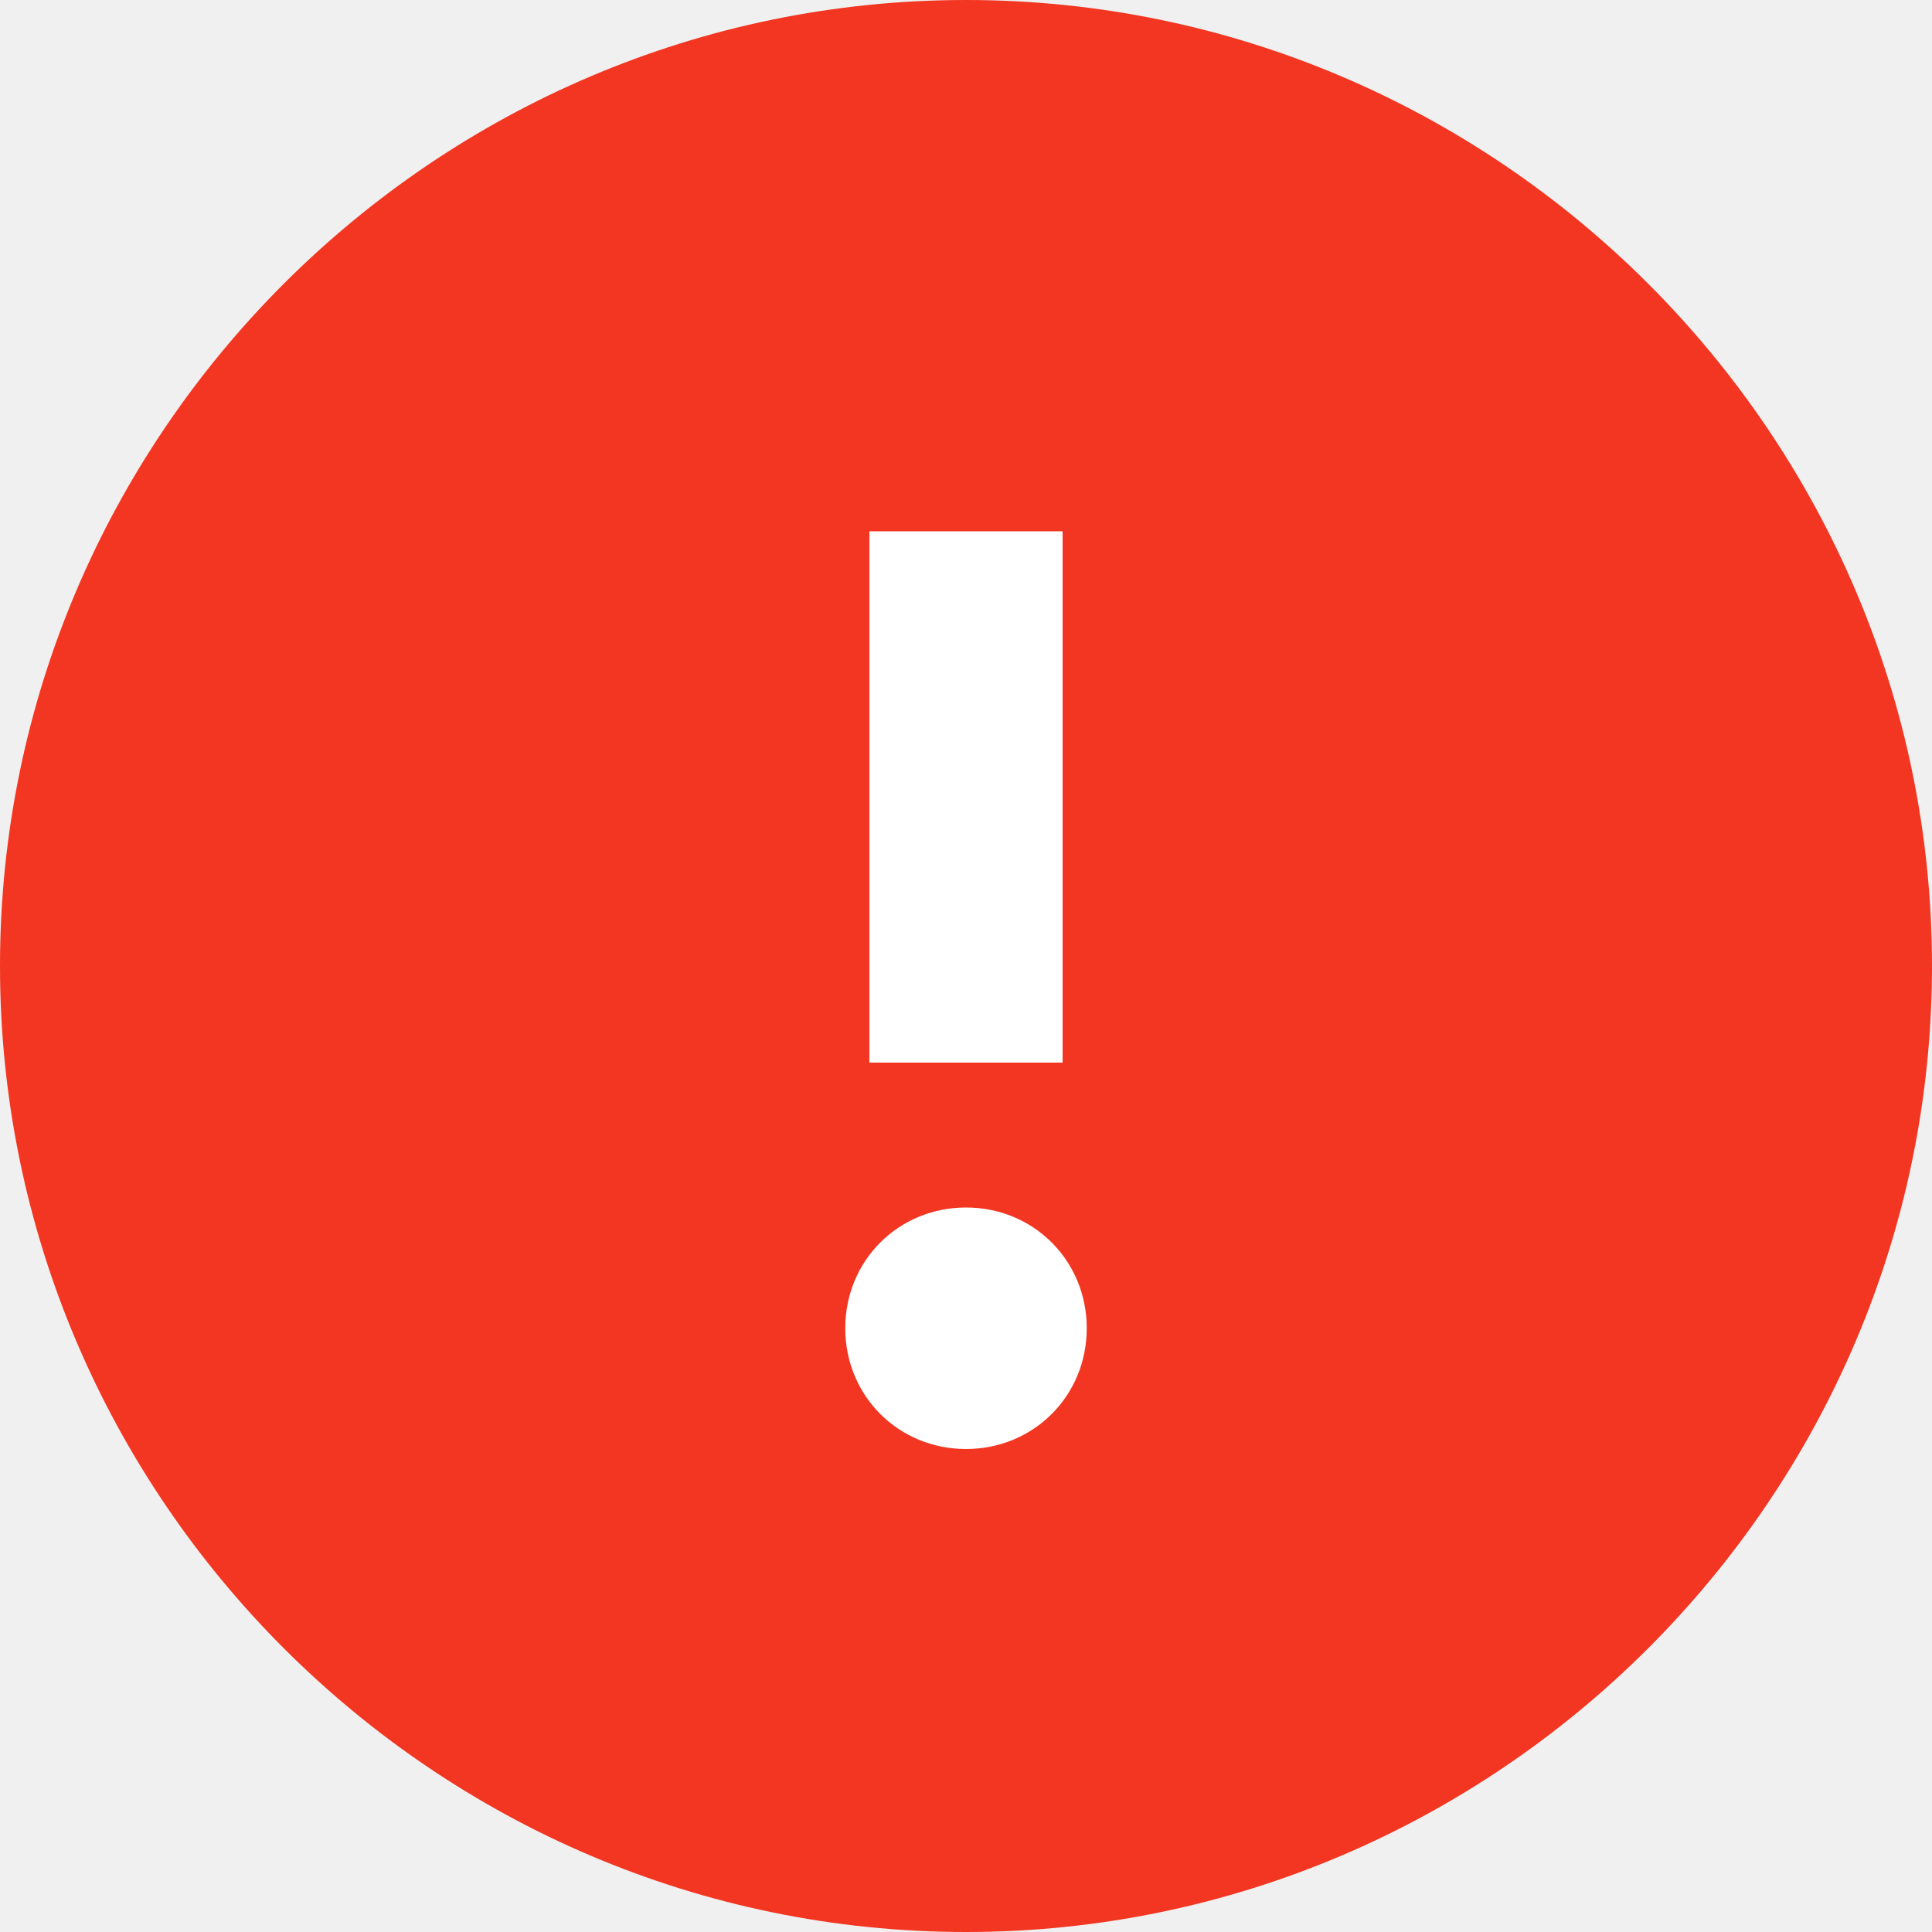
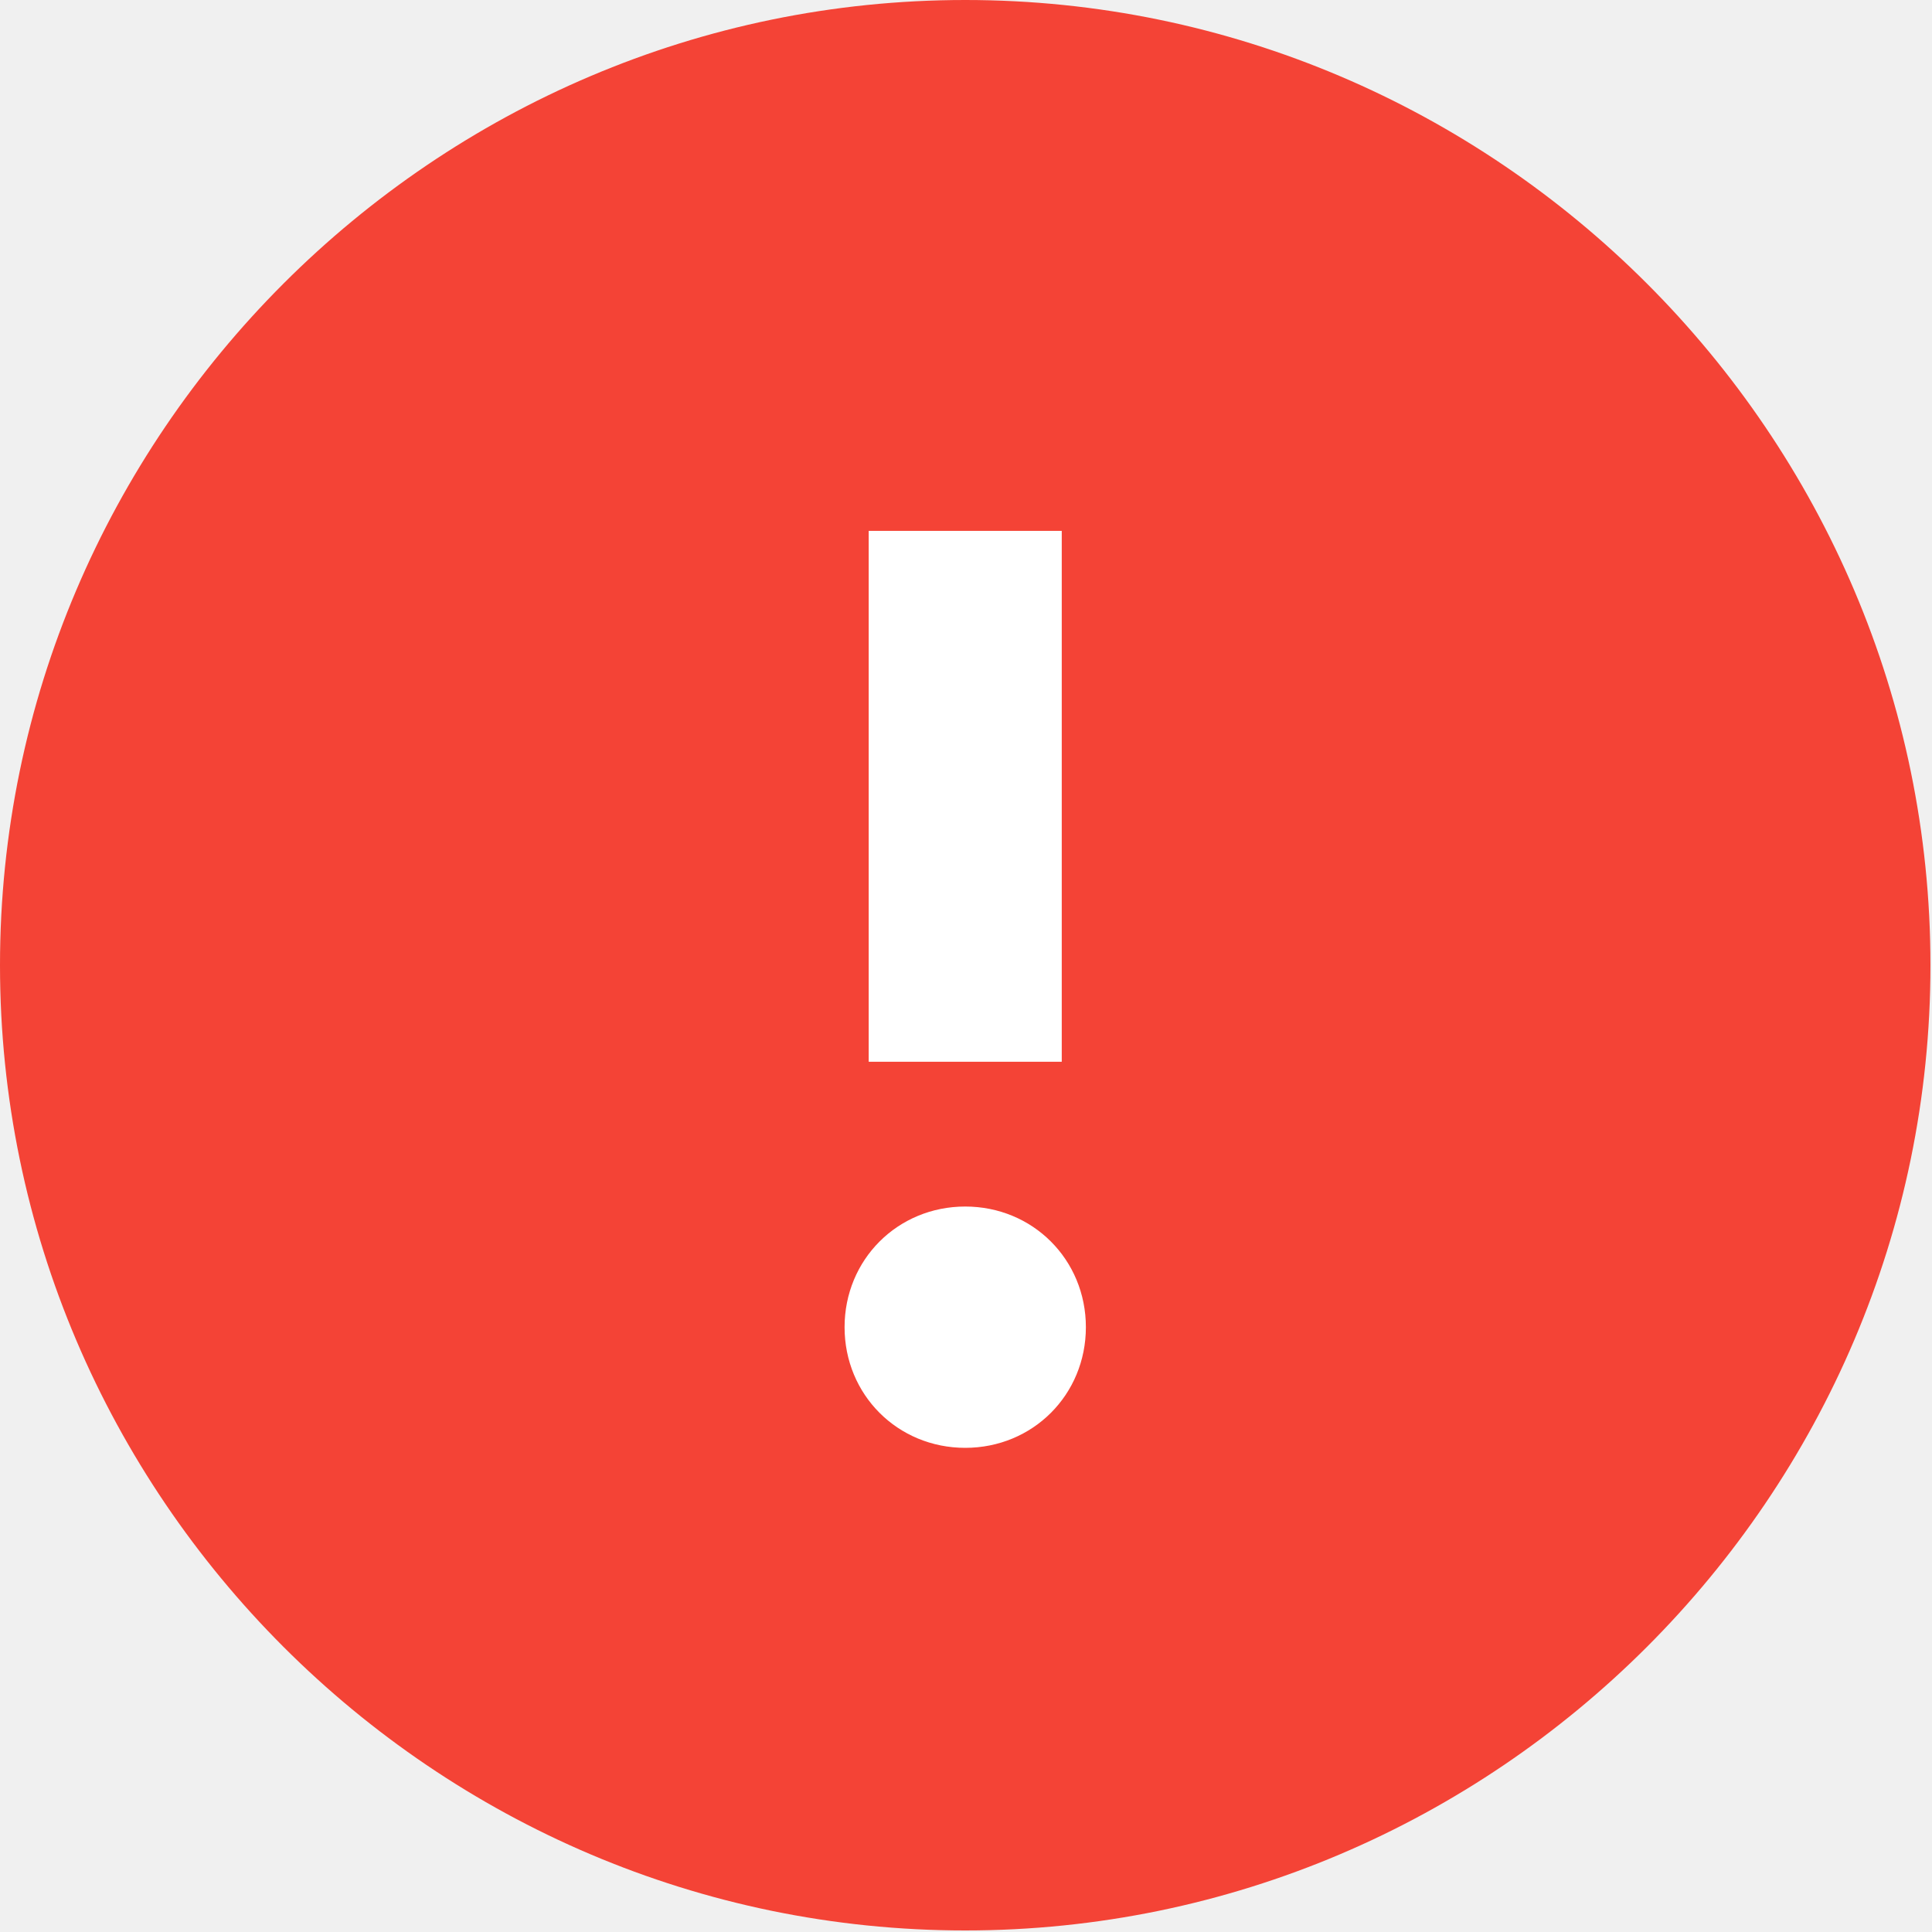
- <svg xmlns="http://www.w3.org/2000/svg" width="100%" height="100%" viewBox="0 0 200 200" version="1.1" xml:space="preserve" style="fill-rule:evenodd;clip-rule:evenodd;stroke-linejoin:round;stroke-miterlimit:2;">
-   <path d="M0,100c0,-55 45,-100 100,-100c55,0 100,45 100,100c0,55 -45,100 -100,100c-55,0 -100,-45 -100,-100Z" style="fill:#f23622;fill-rule:nonzero;" />
-   <rect x="90" y="55" width="20" height="55" style="fill:#fff;fill-rule:nonzero;" />
-   <path d="M87.5,137.5c0,-7 5.5,-12.5 12.5,-12.5c7,0 12.5,5.5 12.5,12.5c0,7 -5.5,12.5 -12.5,12.5c-7,0 -12.5,-5.5 -12.5,-12.5Z" style="fill:#fff;fill-rule:nonzero;" />
+ <svg xmlns="http://www.w3.org/2000/svg" width="100%" height="100%" viewBox="0 0 834 834" version="1.1" xml:space="preserve" style="fill-rule:evenodd;clip-rule:evenodd;stroke-linejoin:round;stroke-miterlimit:2;">
+   <path d="M0,416.667c0,-229.167 187.5,-416.667 416.667,-416.667c229.166,0 416.666,187.5 416.666,416.667c0,229.166 -187.5,416.666 -416.666,416.666c-229.167,0 -416.667,-187.5 -416.667,-416.666Z" style="fill:#f44336;fill-rule:nonzero;" />
+   <rect x="375" y="229.167" width="83.333" height="229.167" style="fill:#fff;" />
+   <path d="M364.583,572.917c0,-29.167 22.917,-52.084 52.084,-52.084c29.166,0 52.083,22.917 52.083,52.084c0,29.166 -22.917,52.083 -52.083,52.083c-29.167,-0 -52.084,-22.917 -52.084,-52.083Z" style="fill:#fff;fill-rule:nonzero;" />
</svg>
